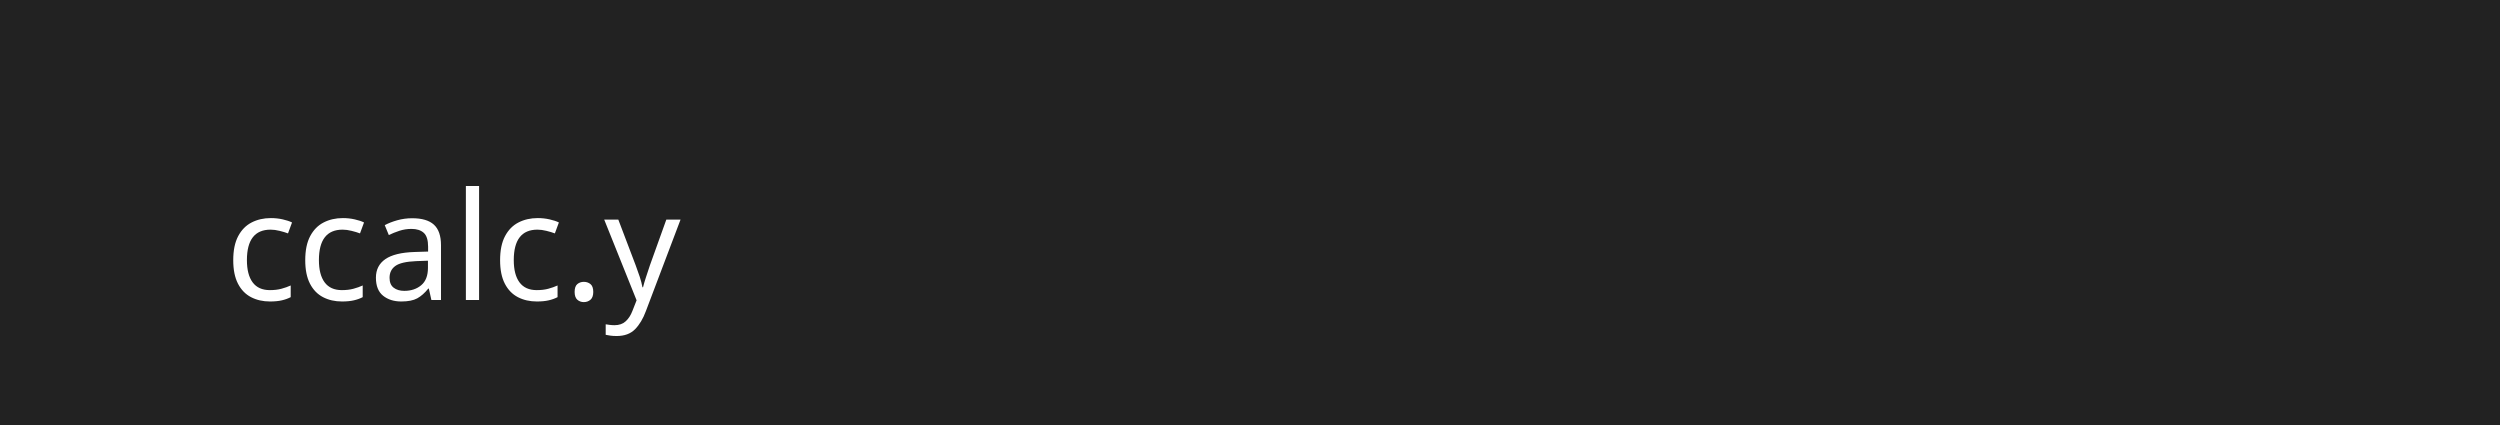
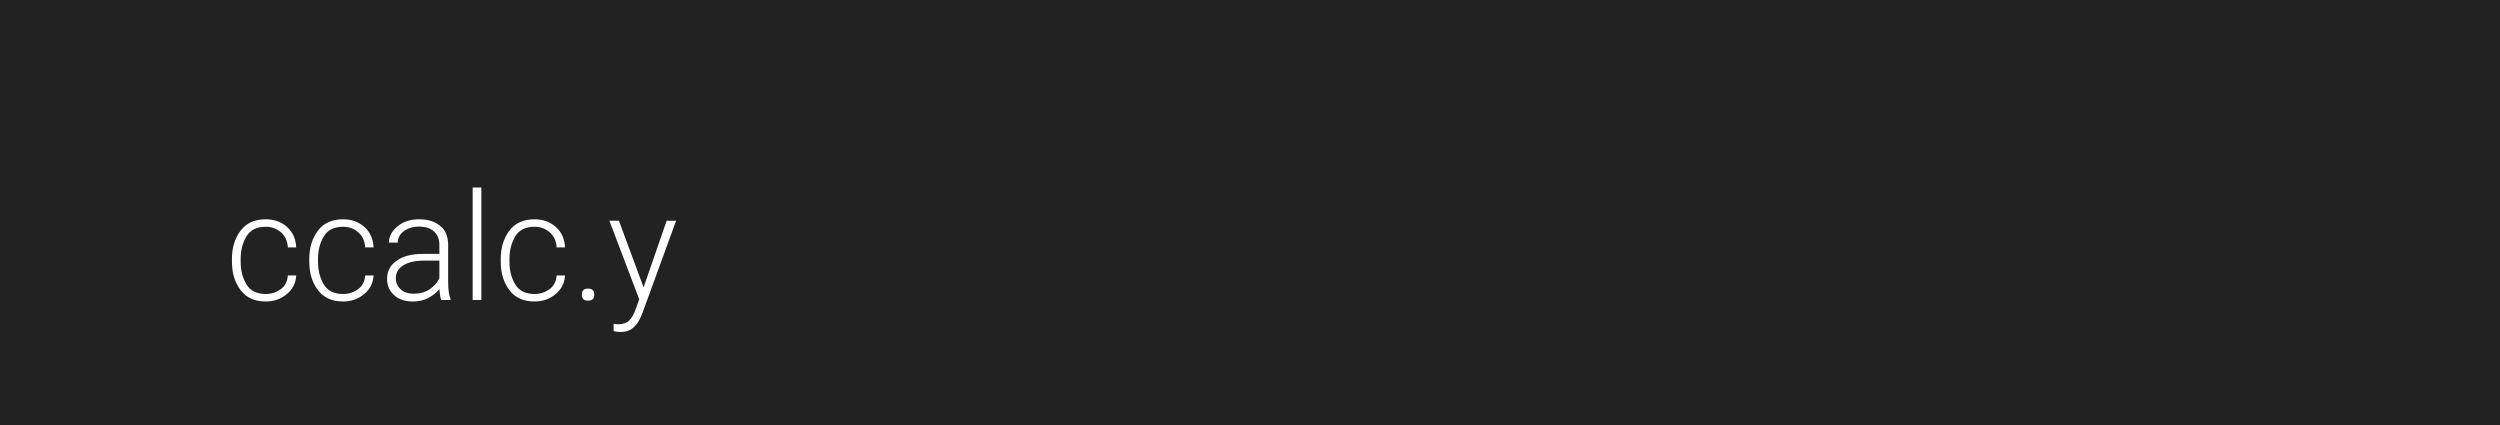
<svg xmlns="http://www.w3.org/2000/svg" width="1000" height="170">
  <style type="text/css">
-         text {font-size: 60px; font-family: 'Source Sans Pro'; font-weight: 300;}
+         text {font-size: 60px; font-family: 'Roboto'; font-weight: 300;}
    </style>
  <g>
    <rect x="0" y="0" width="100%" height="100%" fill="#222" />
  </g>
  <g fill="#FFF">
    <text x="90" y="120">ccalc.y</text>
  </g>
</svg>
